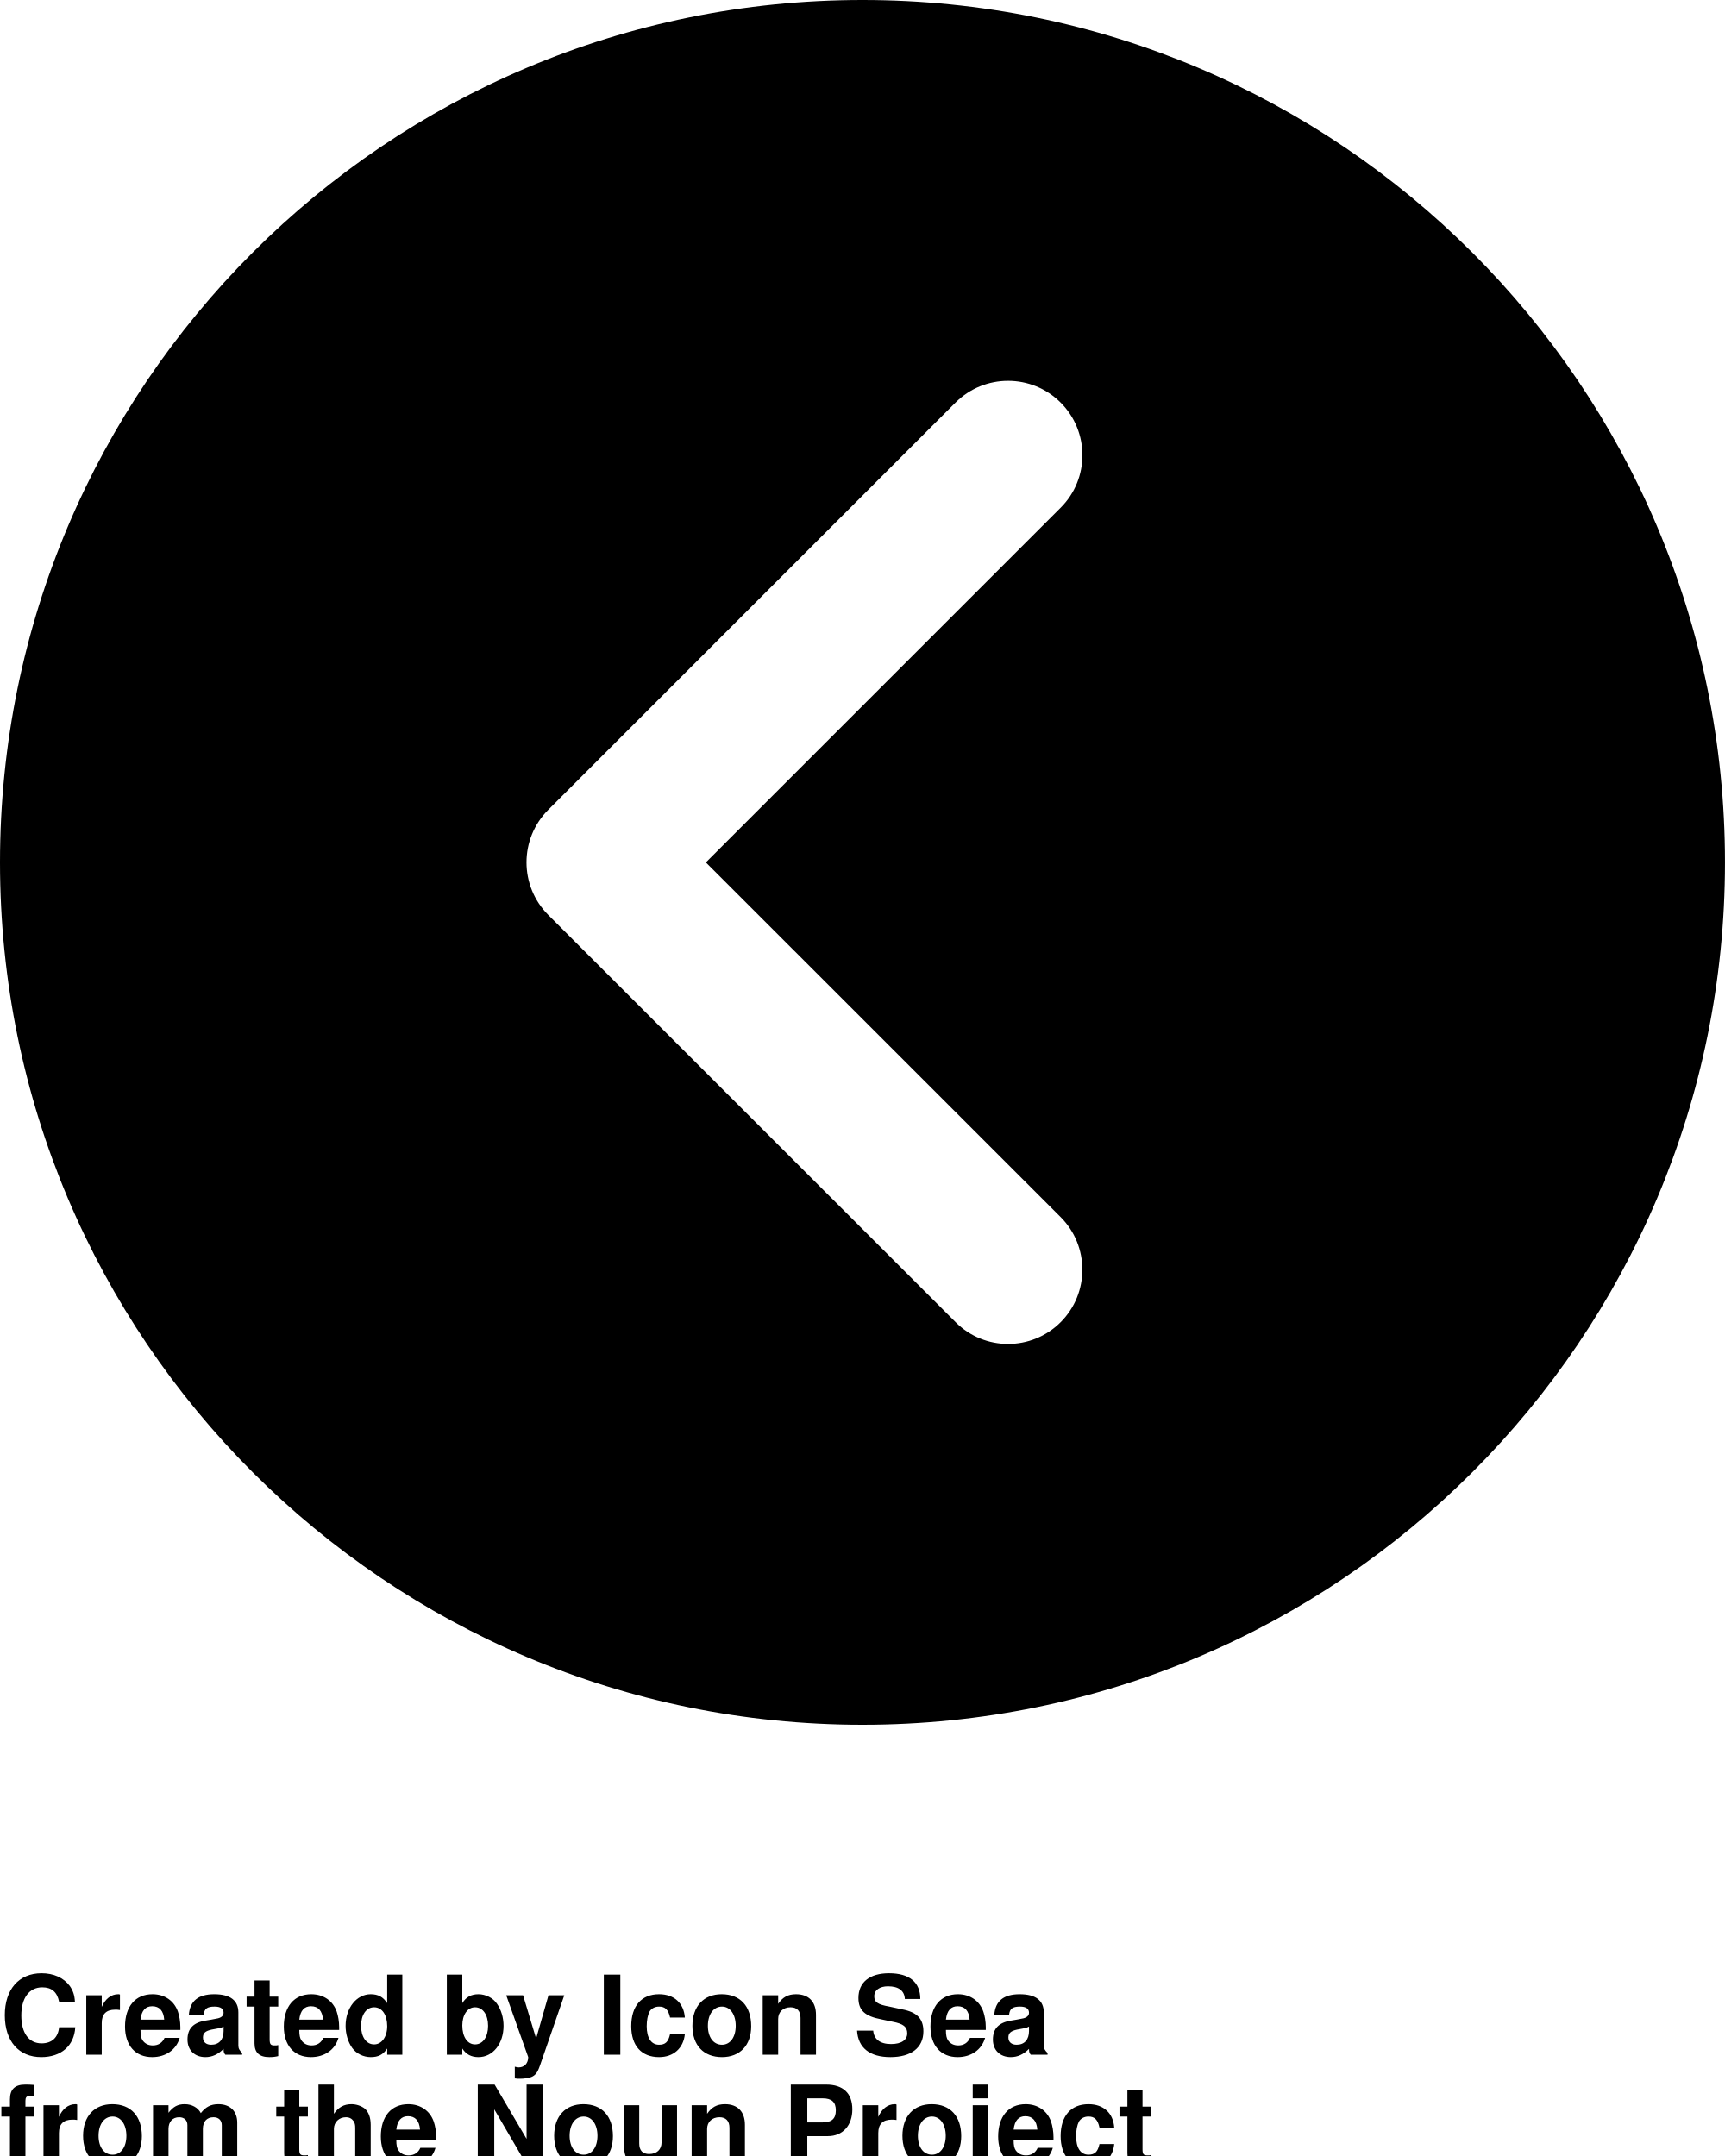
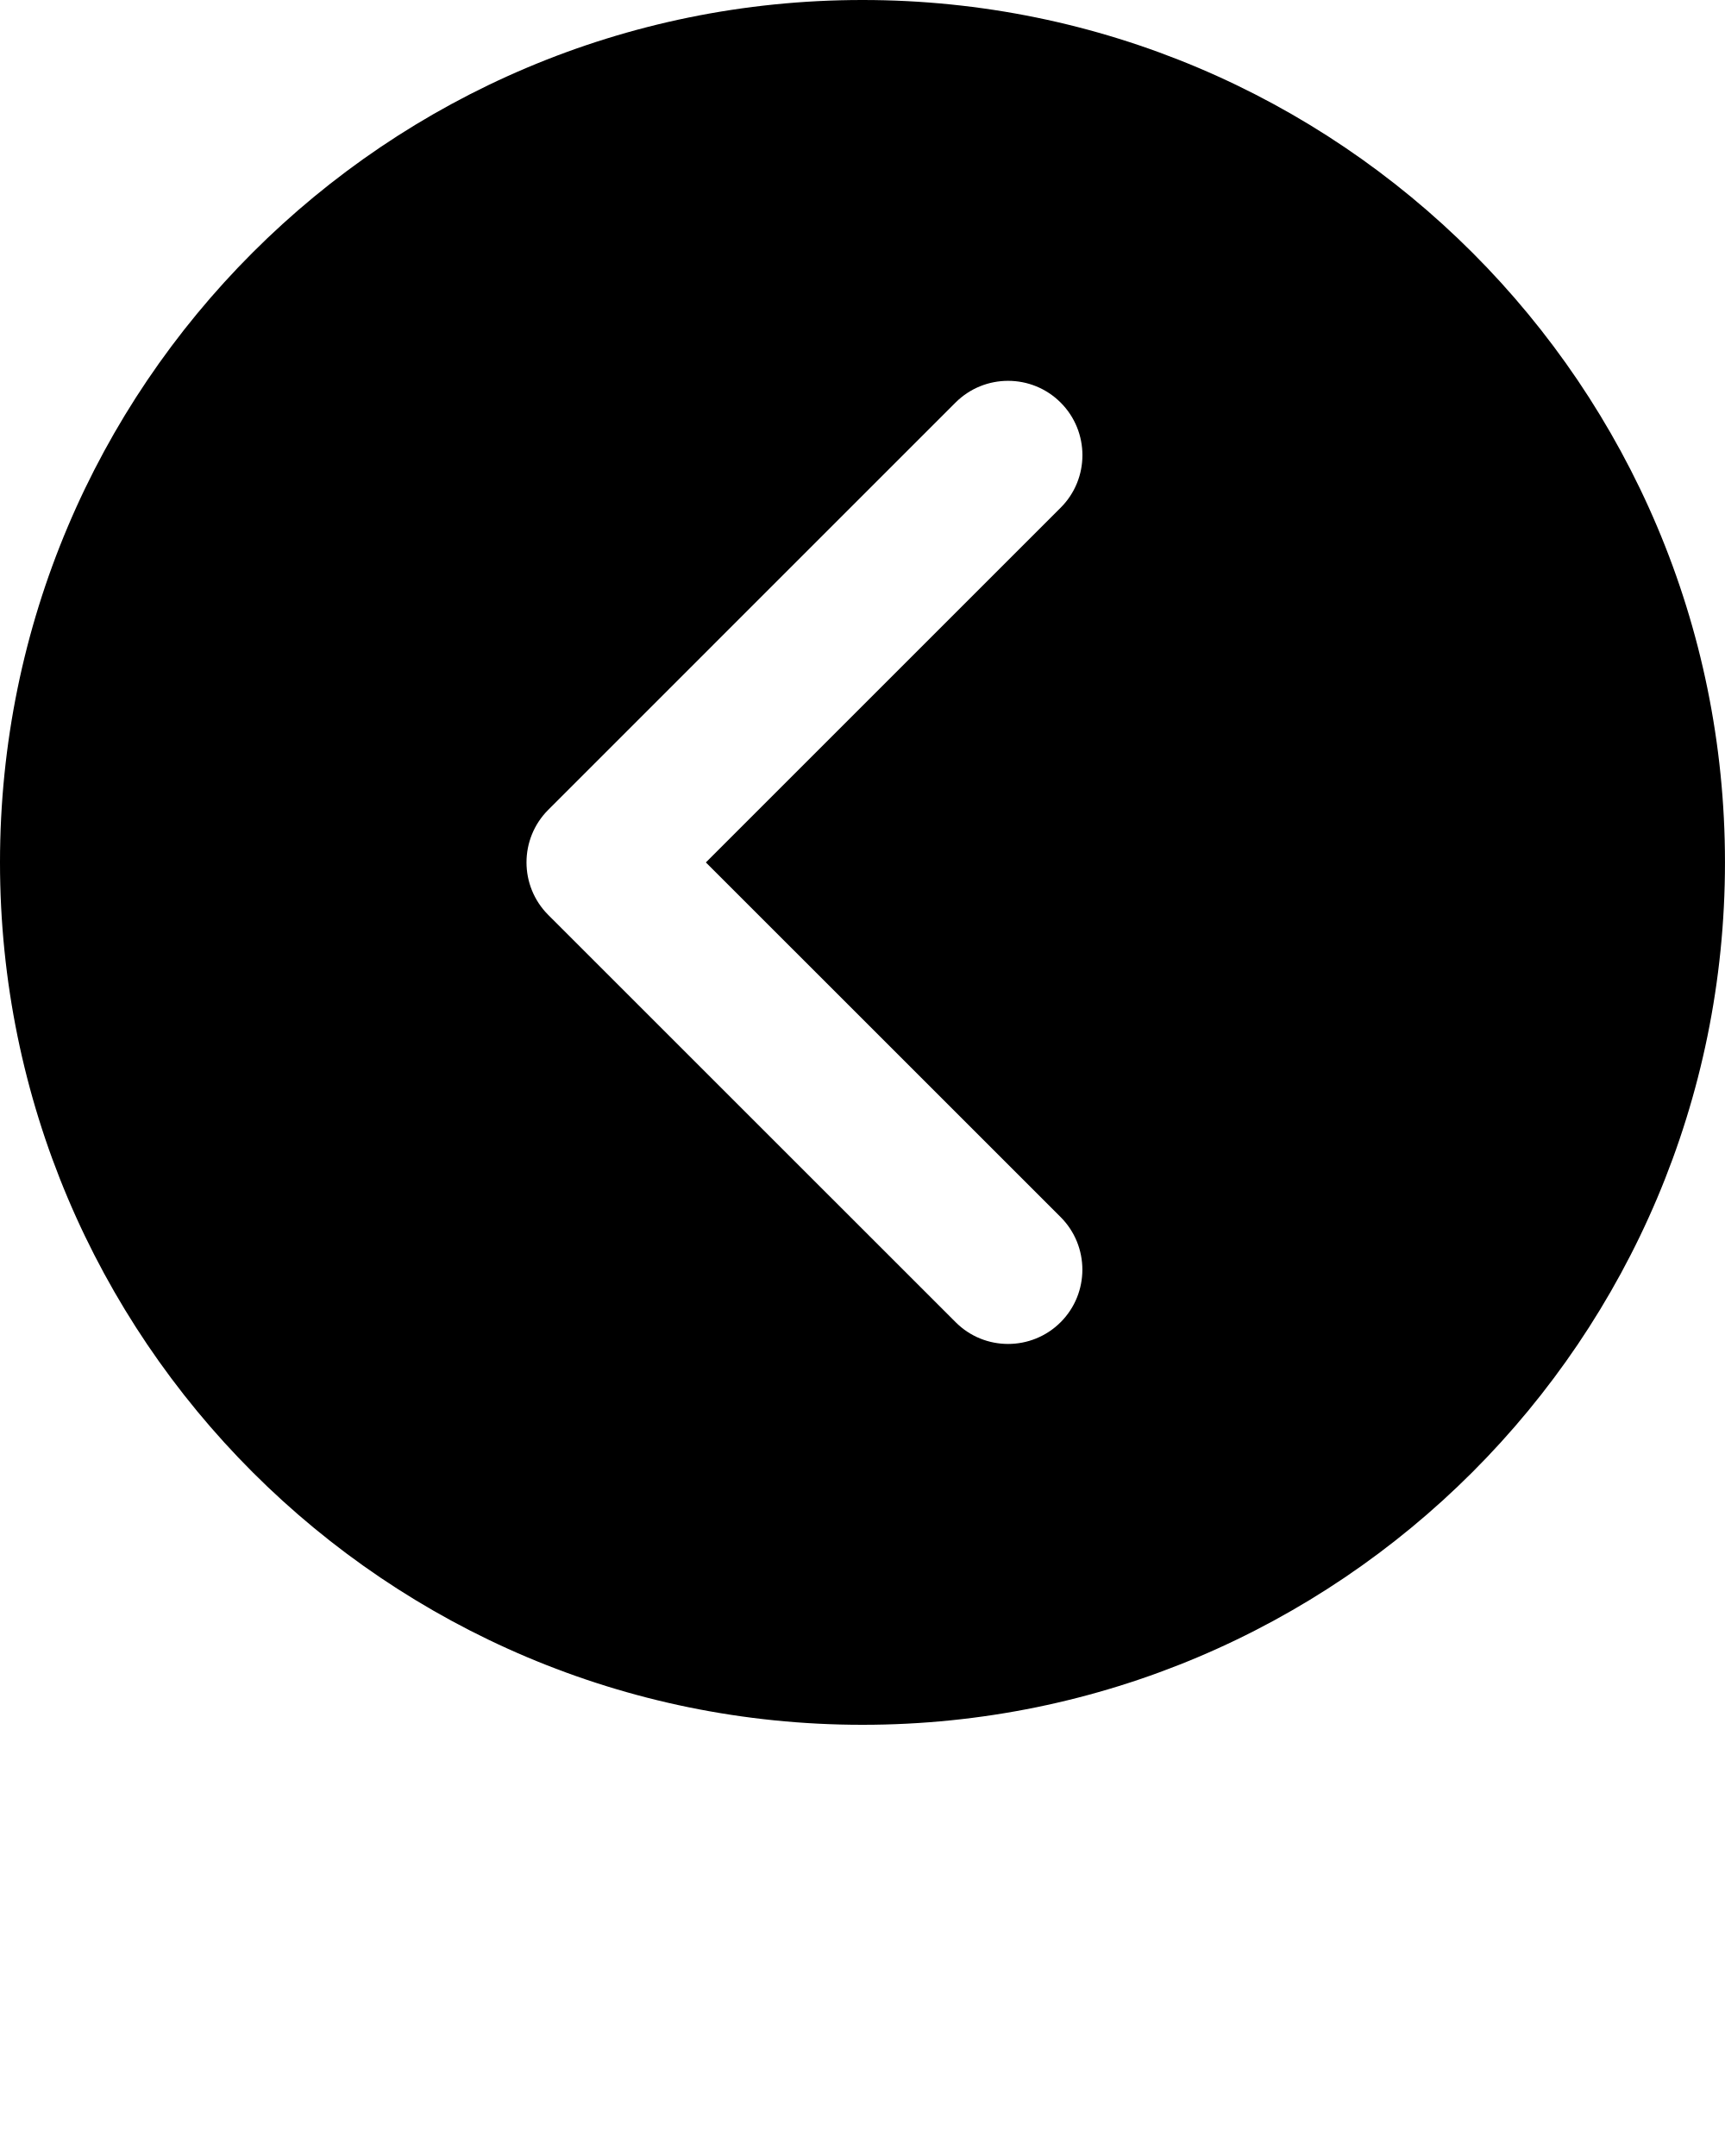
<svg xmlns="http://www.w3.org/2000/svg" version="1.1" x="0px" y="0px" viewBox="0 0 78.415 98.02" enable-background="new 0 0 78.415 78.416" xml:space="preserve">
  <g>
    <g>
      <path fill="#000000" d="M0,39.208c0,21.654,17.554,39.208,39.208,39.208c21.653,0,39.207-17.554,39.207-39.208S60.861,0,39.208,0    C17.554,0,0,17.554,0,39.208z M24.924,36.816l18.511-18.512c0.66-0.66,1.525-0.99,2.391-0.99s1.731,0.33,2.391,0.99    c1.316,1.319,1.32,3.458,0,4.777L32.088,39.209l16.128,16.125c1.316,1.32,1.316,3.459,0,4.777c-1.32,1.32-3.461,1.32-4.775,0    L24.924,41.598C23.604,40.278,23.604,38.136,24.924,36.816z" />
    </g>
  </g>
-   <text x="0" y="93.416" fill="#000000" font-size="5px" font-weight="bold" font-family="'Helvetica Neue', Helvetica, Arial-Unicode, Arial, Sans-serif">Created by Icon Sea</text>
-   <text x="0" y="98.416" fill="#000000" font-size="5px" font-weight="bold" font-family="'Helvetica Neue', Helvetica, Arial-Unicode, Arial, Sans-serif">from the Noun Project</text>
</svg>
